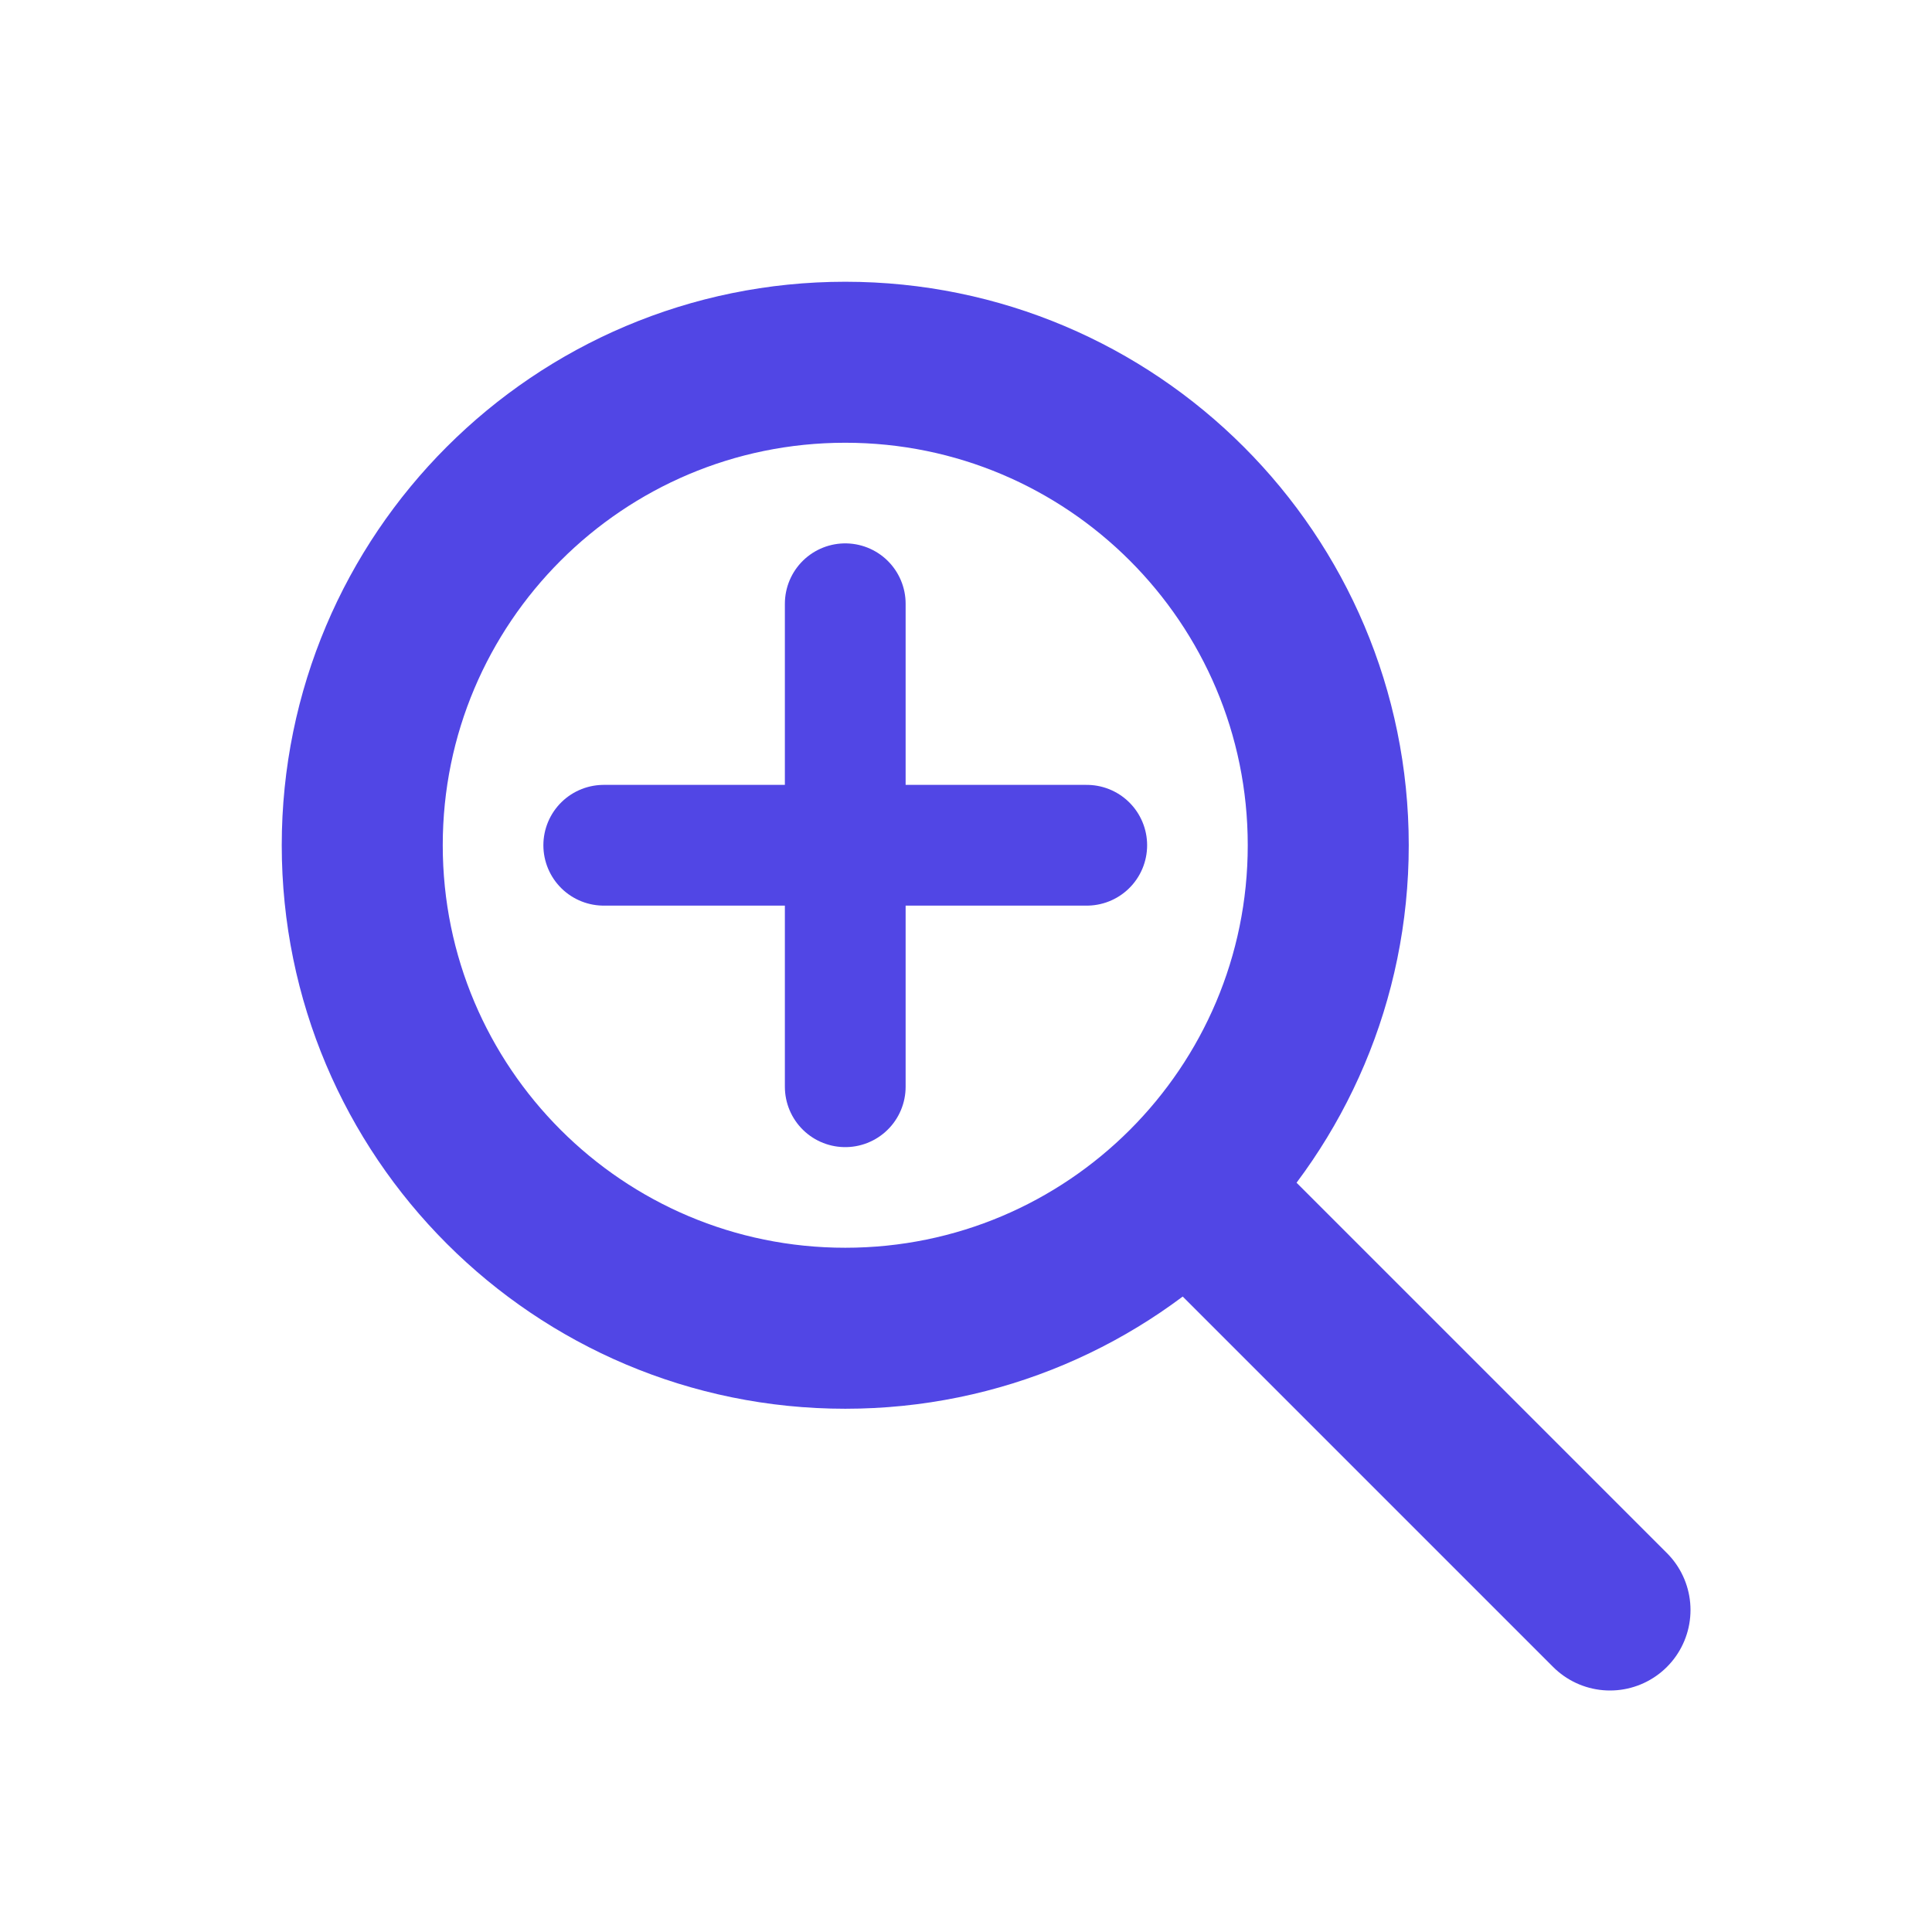
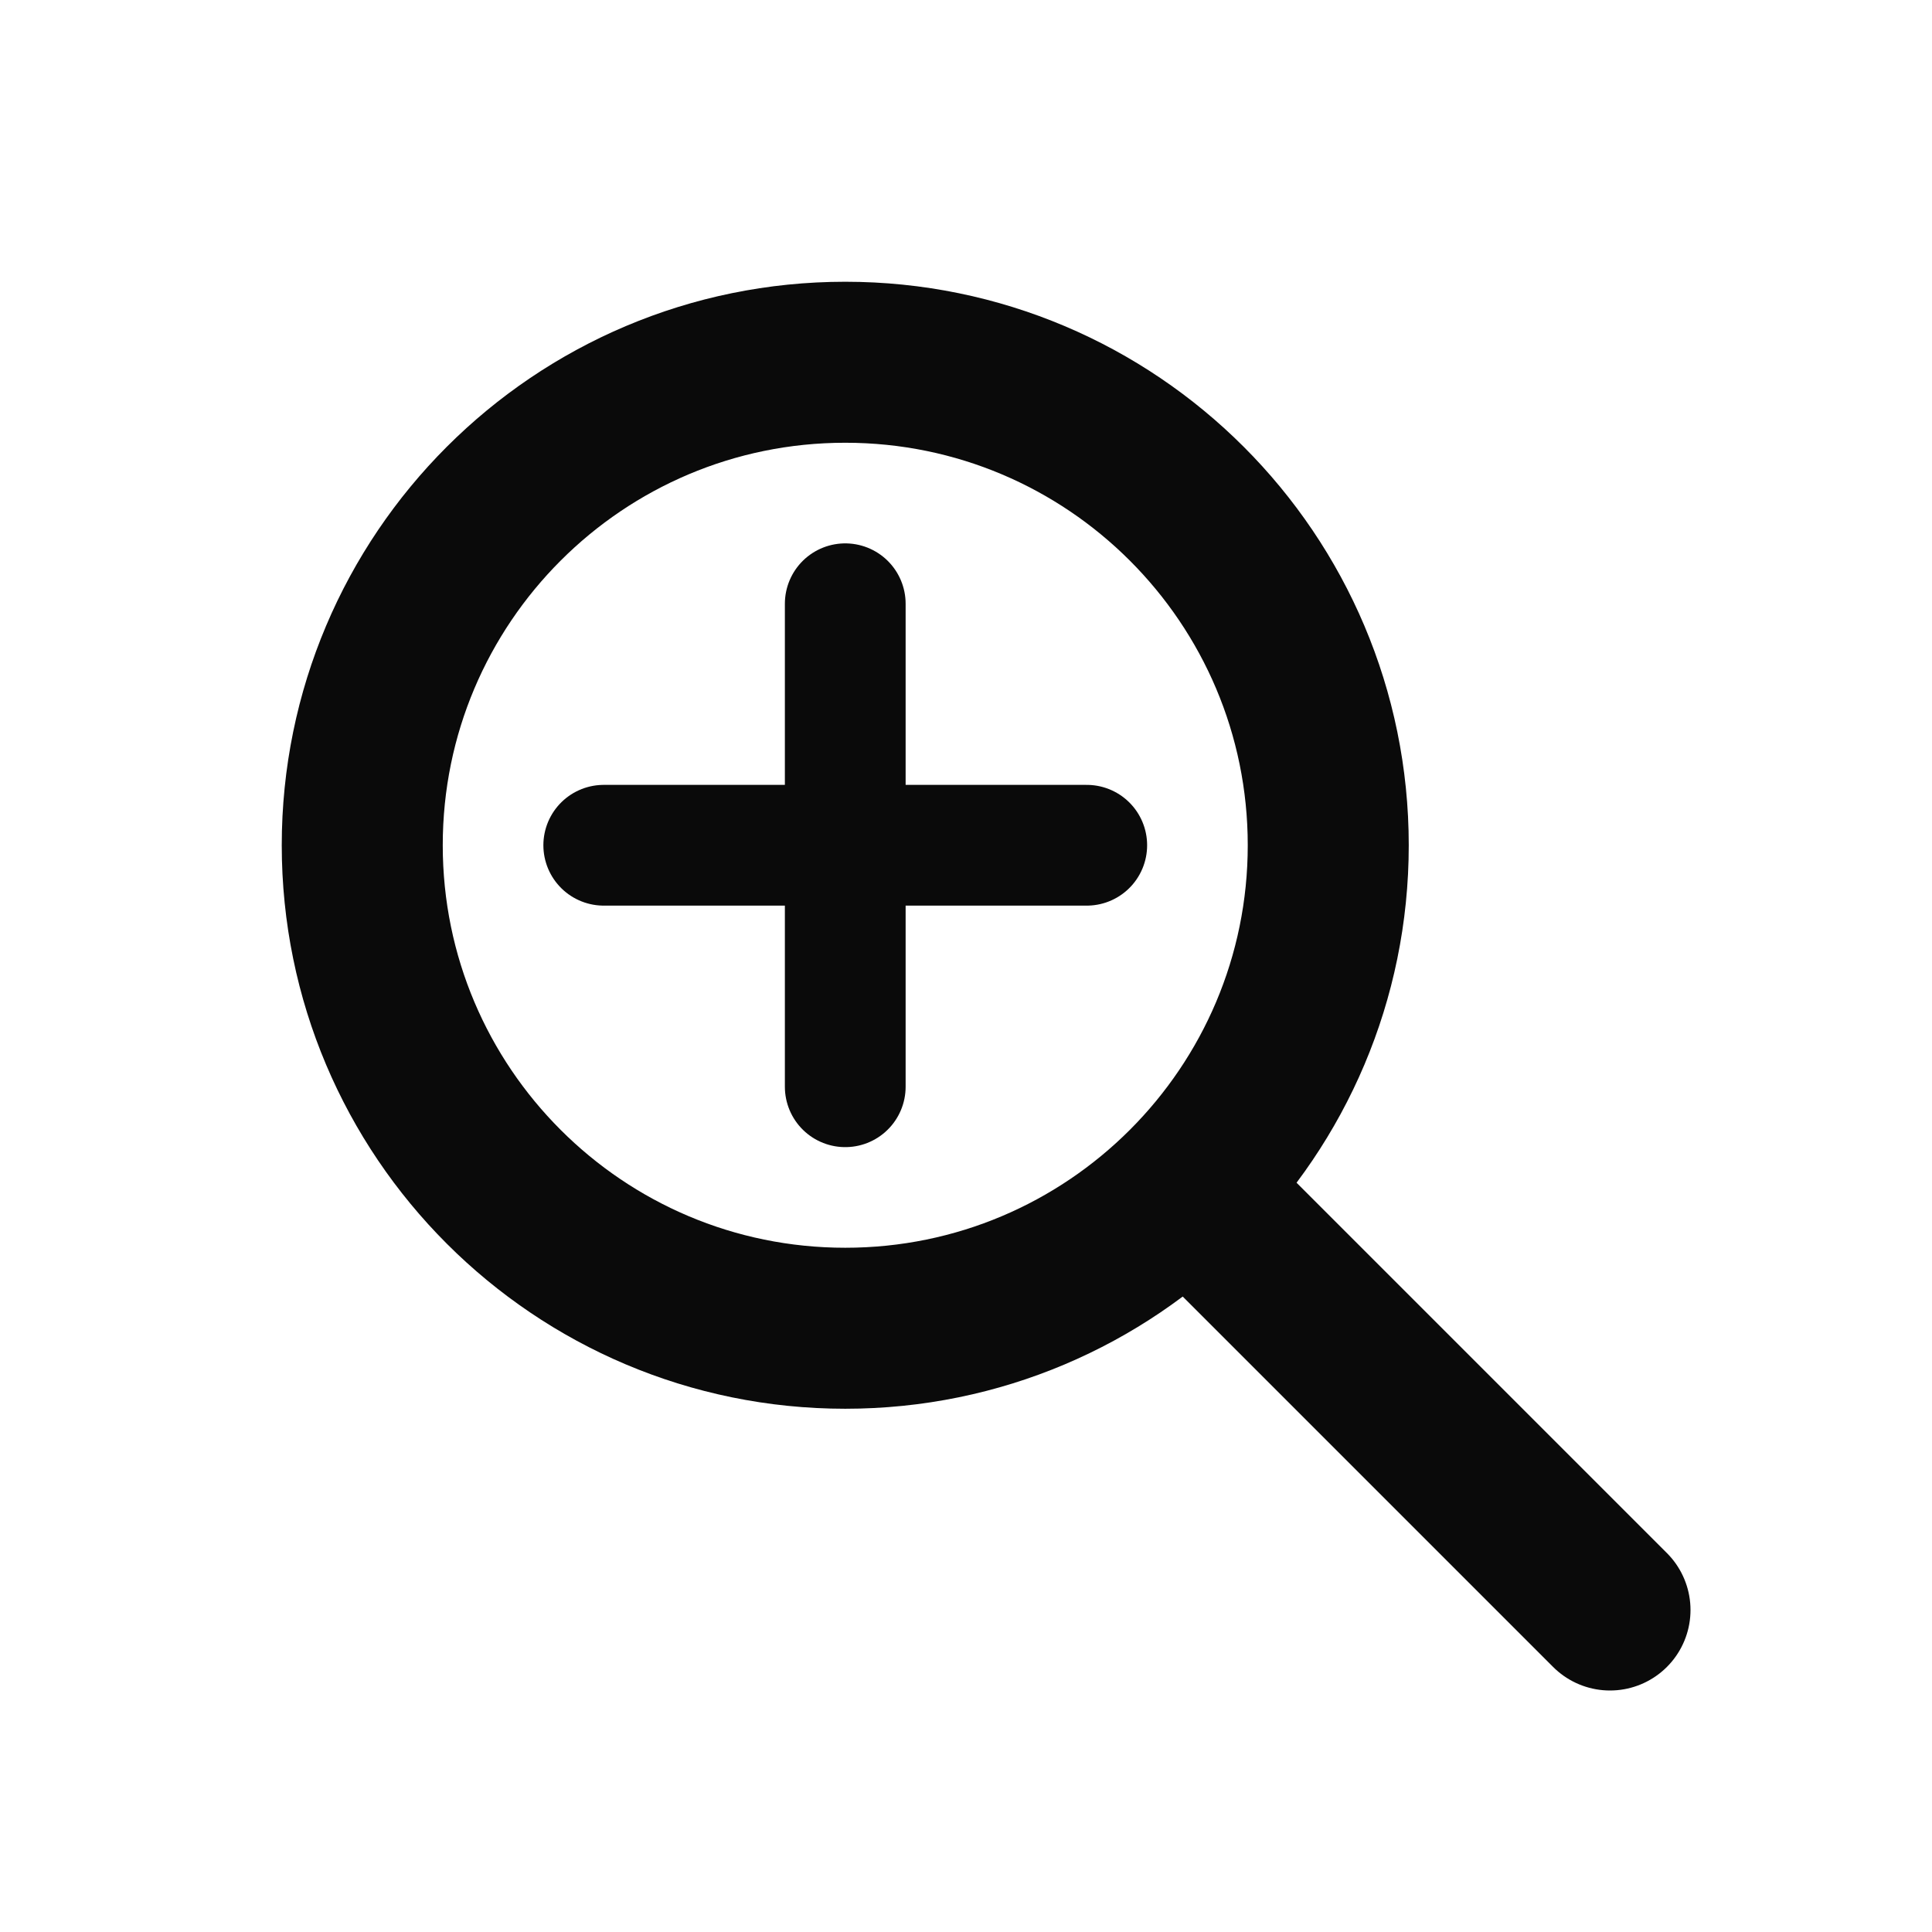
<svg xmlns="http://www.w3.org/2000/svg" viewBox="0 0 48 48" fill="none">
-   <circle cx="21" cy="21" r="12" stroke="#5146E5" stroke-width="4" />
-   <path d="m30 30 10 10" stroke="#5146E5" stroke-width="4" stroke-linecap="round" />
-   <path d="M15 21h12M21 15v12" stroke="#5146E5" stroke-width="3" stroke-linecap="round" />
+   <circle cx="21" cy="21" r="12" stroke="#0A0A0A" stroke-width="4" />
+   <path d="m30 30 10 10" stroke="#0A0A0A" stroke-width="4" stroke-linecap="round" />
+   <path d="M15 21h12M21 15v12" stroke="#0A0A0A" stroke-width="3" stroke-linecap="round" />
</svg>
